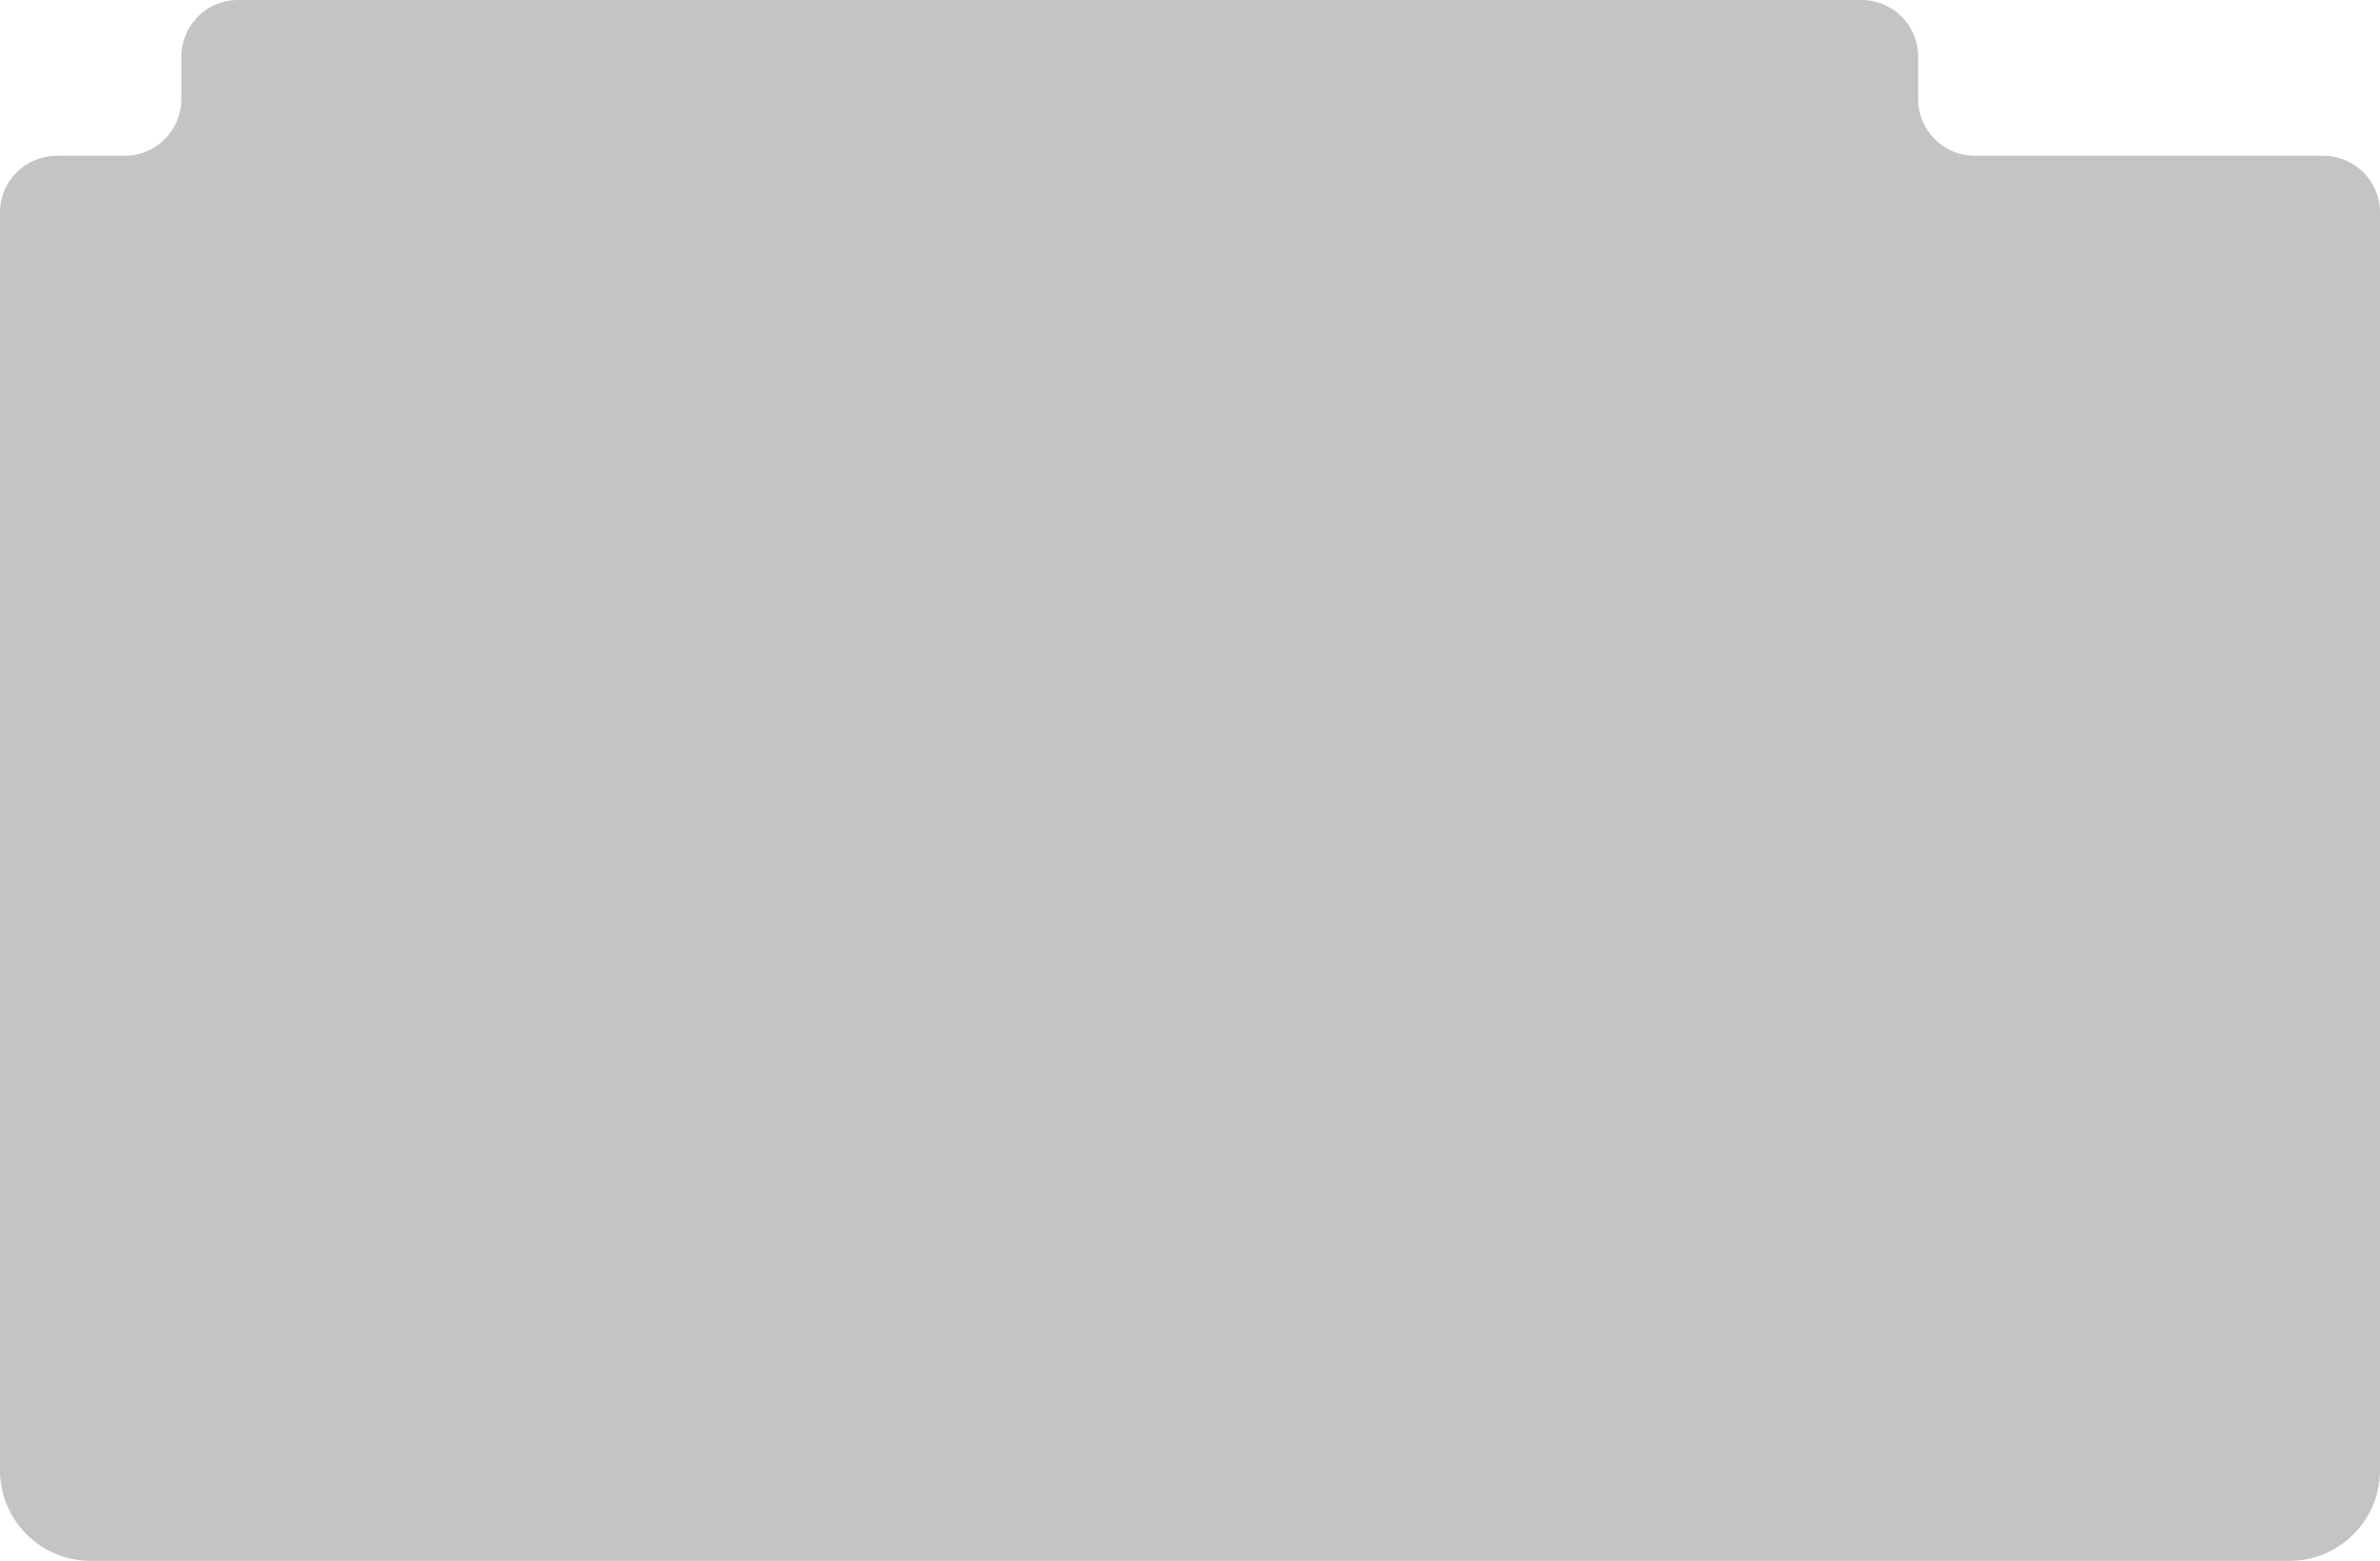
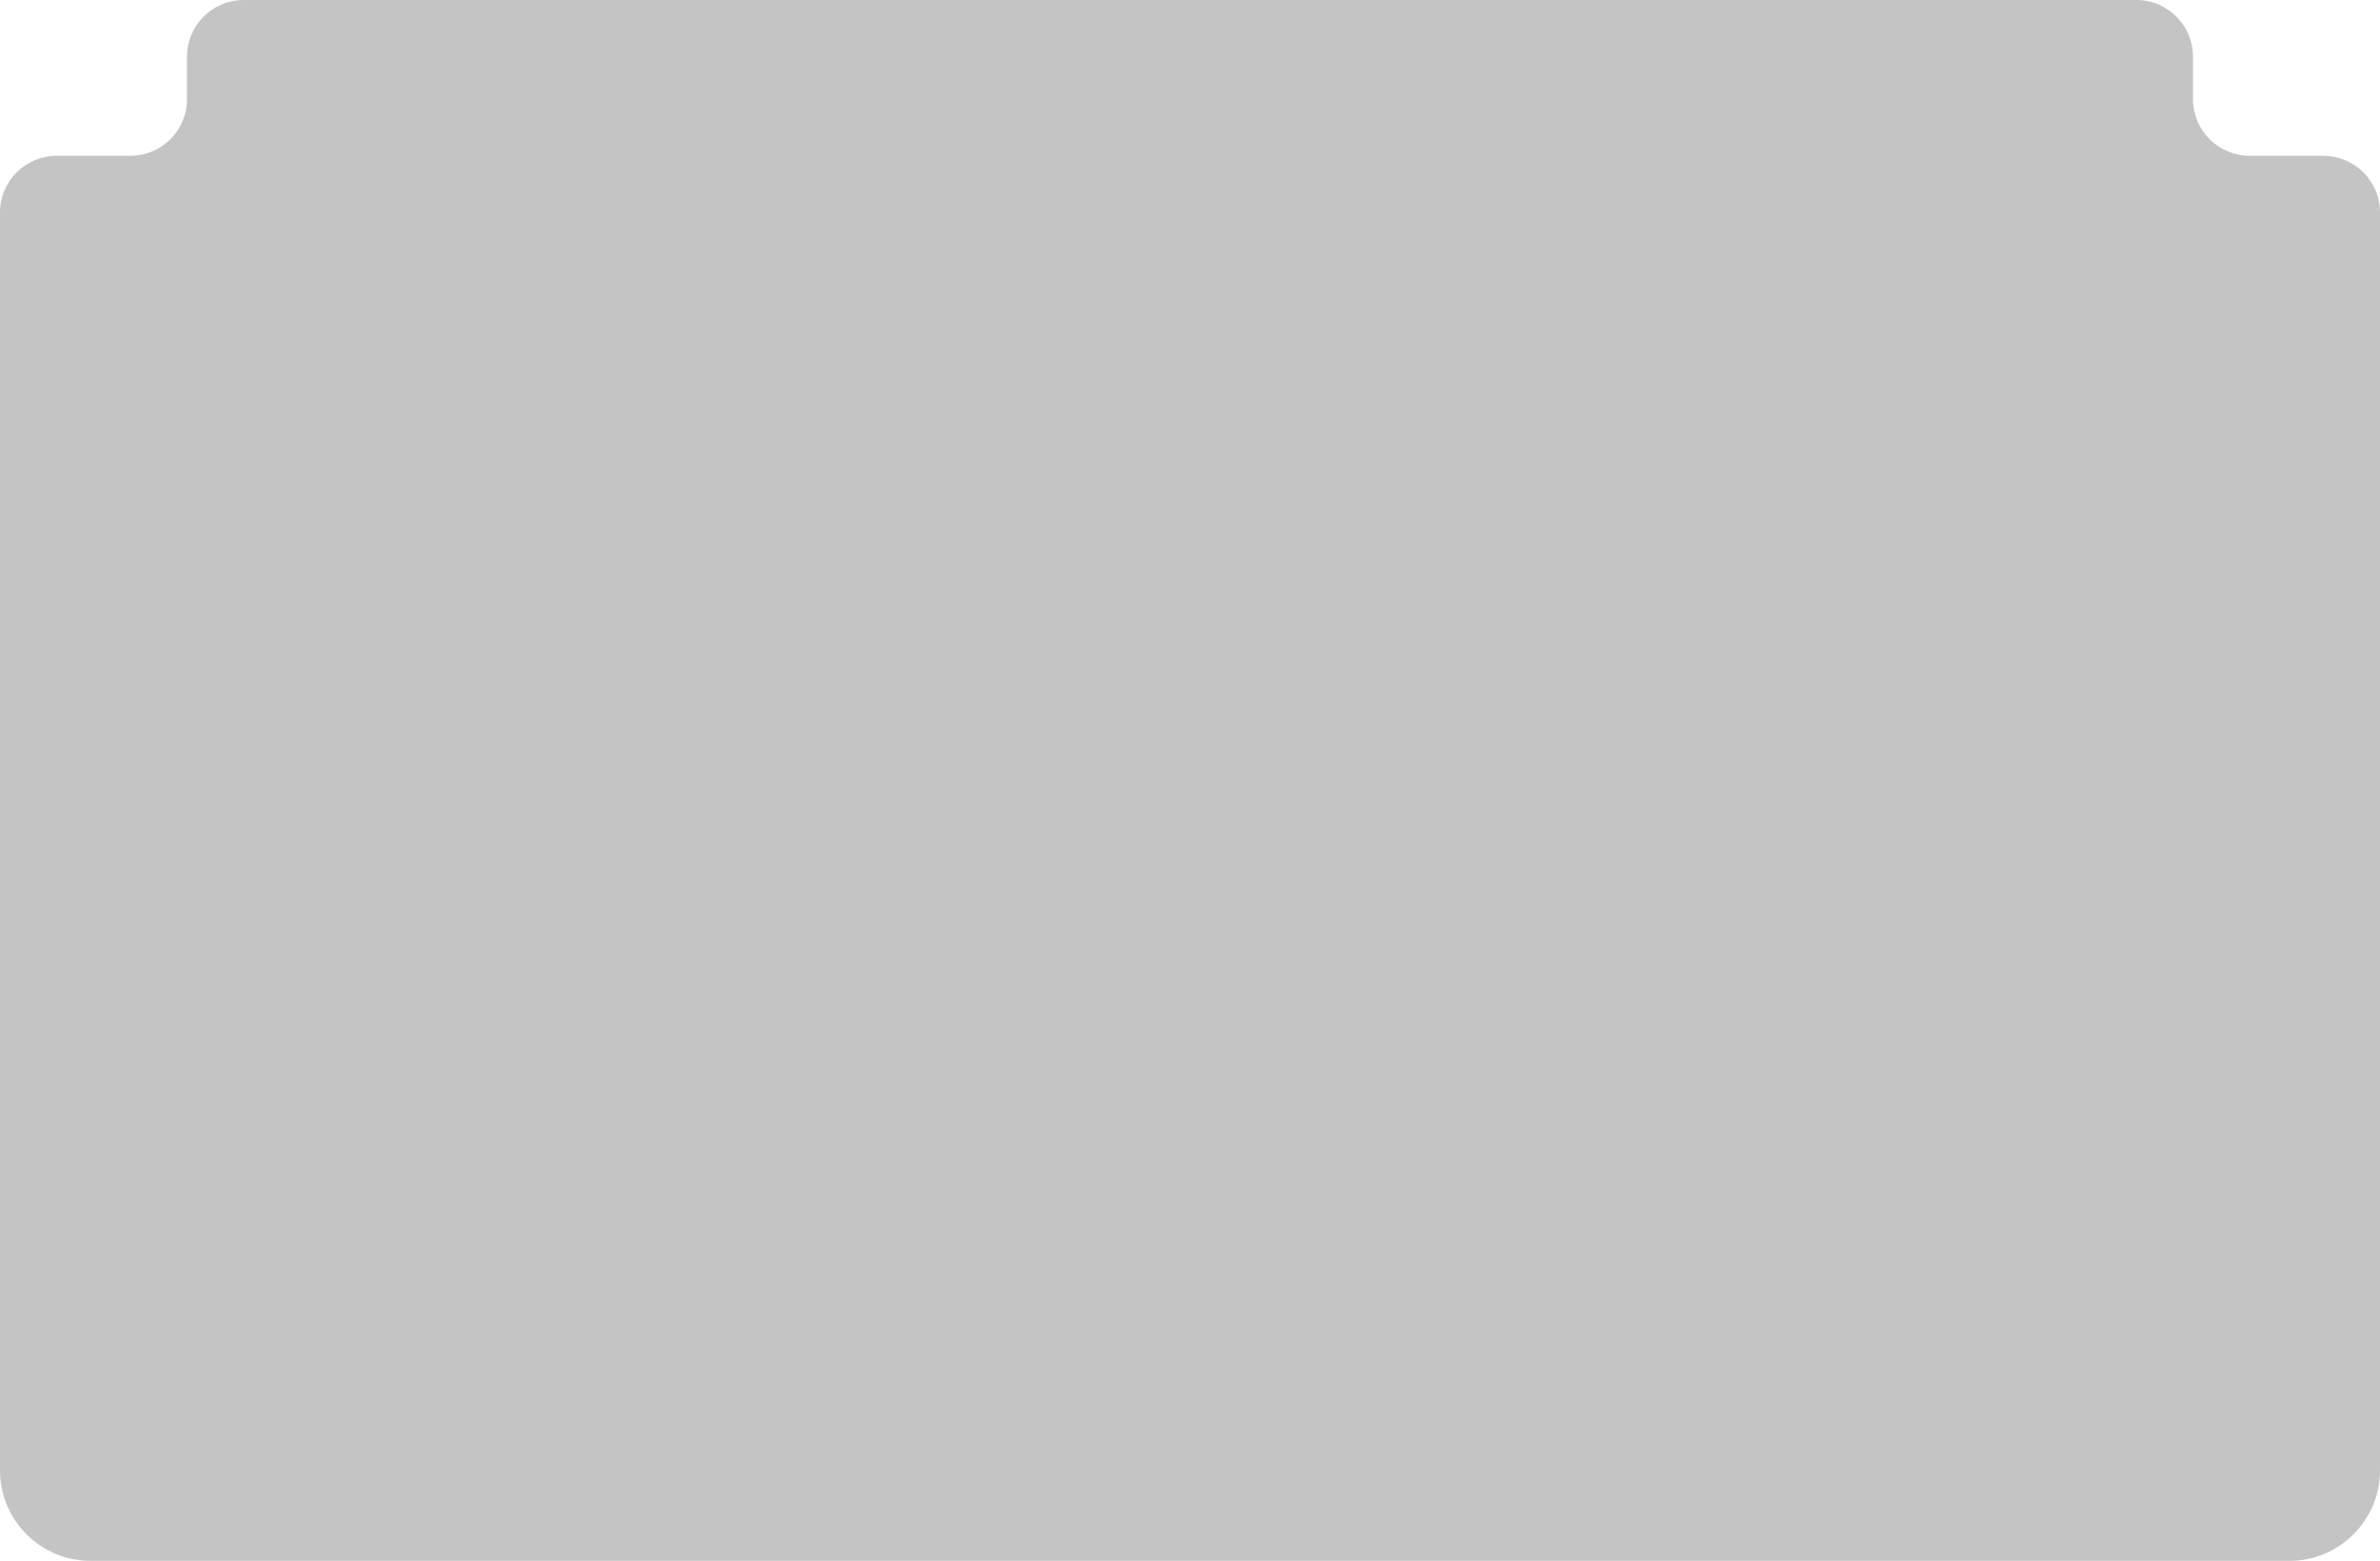
<svg xmlns="http://www.w3.org/2000/svg" width="840" height="551" viewBox="0 0 840 551" fill="none">
-   <path d="M44 55C55.046 55 64 46.046 64 35L64 20C64 8.954 72.954 -3.18893e-06 84 -3.67176e-06L657 -2.87184e-05C668.046 -2.92012e-05 677 8.954 677 20L677 35C677 46.046 685.954 55 697 55L820 55C831.046 55 840 63.954 840 75L840 519C840 536.673 825.673 550.999 808 550.999L32 550.999C14.327 550.999 4.51501e-05 536.672 4.43776e-05 518.999L2.49698e-05 75C2.4487e-05 63.954 8.954 55 20 55L44 55Z" fill="#C4C4C4" />
+   <path d="M46 55C57.046 55 66 46.046 66 35L66 20C66 8.954 74.954 -3.27636e-06 86 -3.75918e-06L754 -3.29584e-05C765.046 -3.34412e-05 774 8.954 774 20L774 35C774 46.046 782.954 55 794 55L820 55C831.046 55 840 63.954 840 75L840 519C840 536.673 825.673 550.999 808 550.999L32 550.999C14.327 550.999 4.51501e-05 536.672 4.43776e-05 518.999L2.49698e-05 75C2.4487e-05 63.954 8.954 55 20 55L46 55Z" fill="#C4C4C4" />
</svg>
